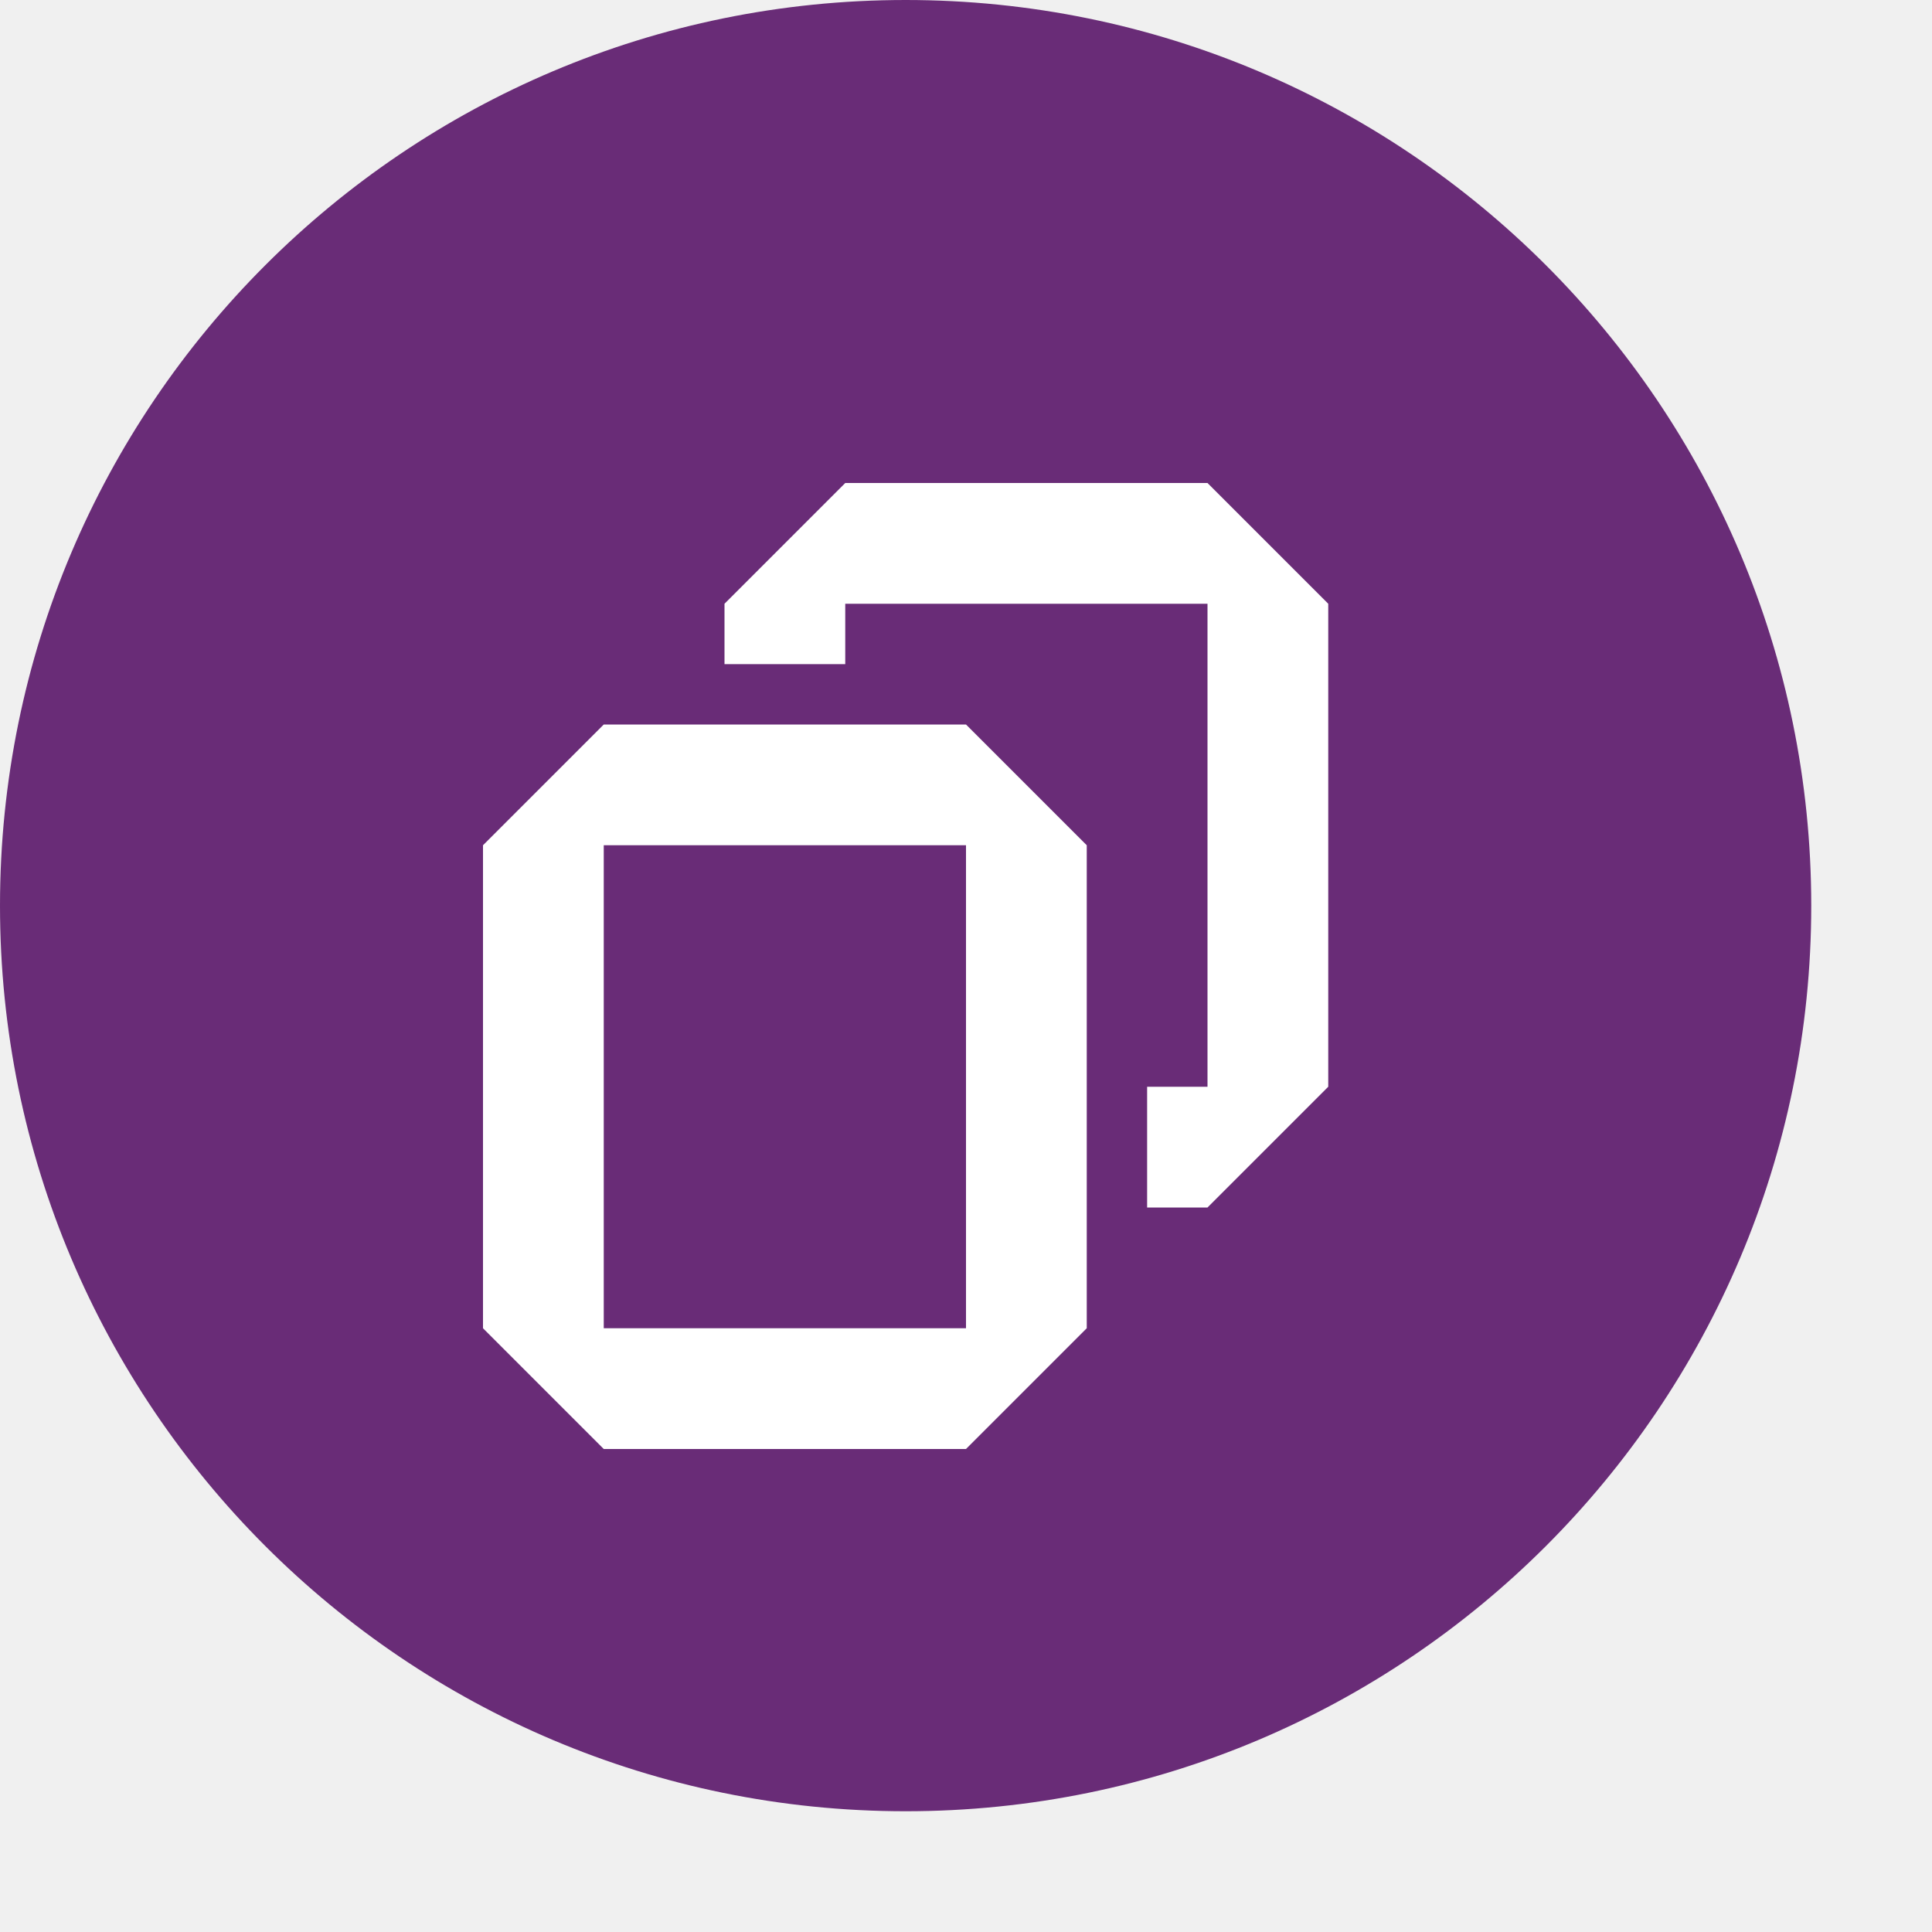
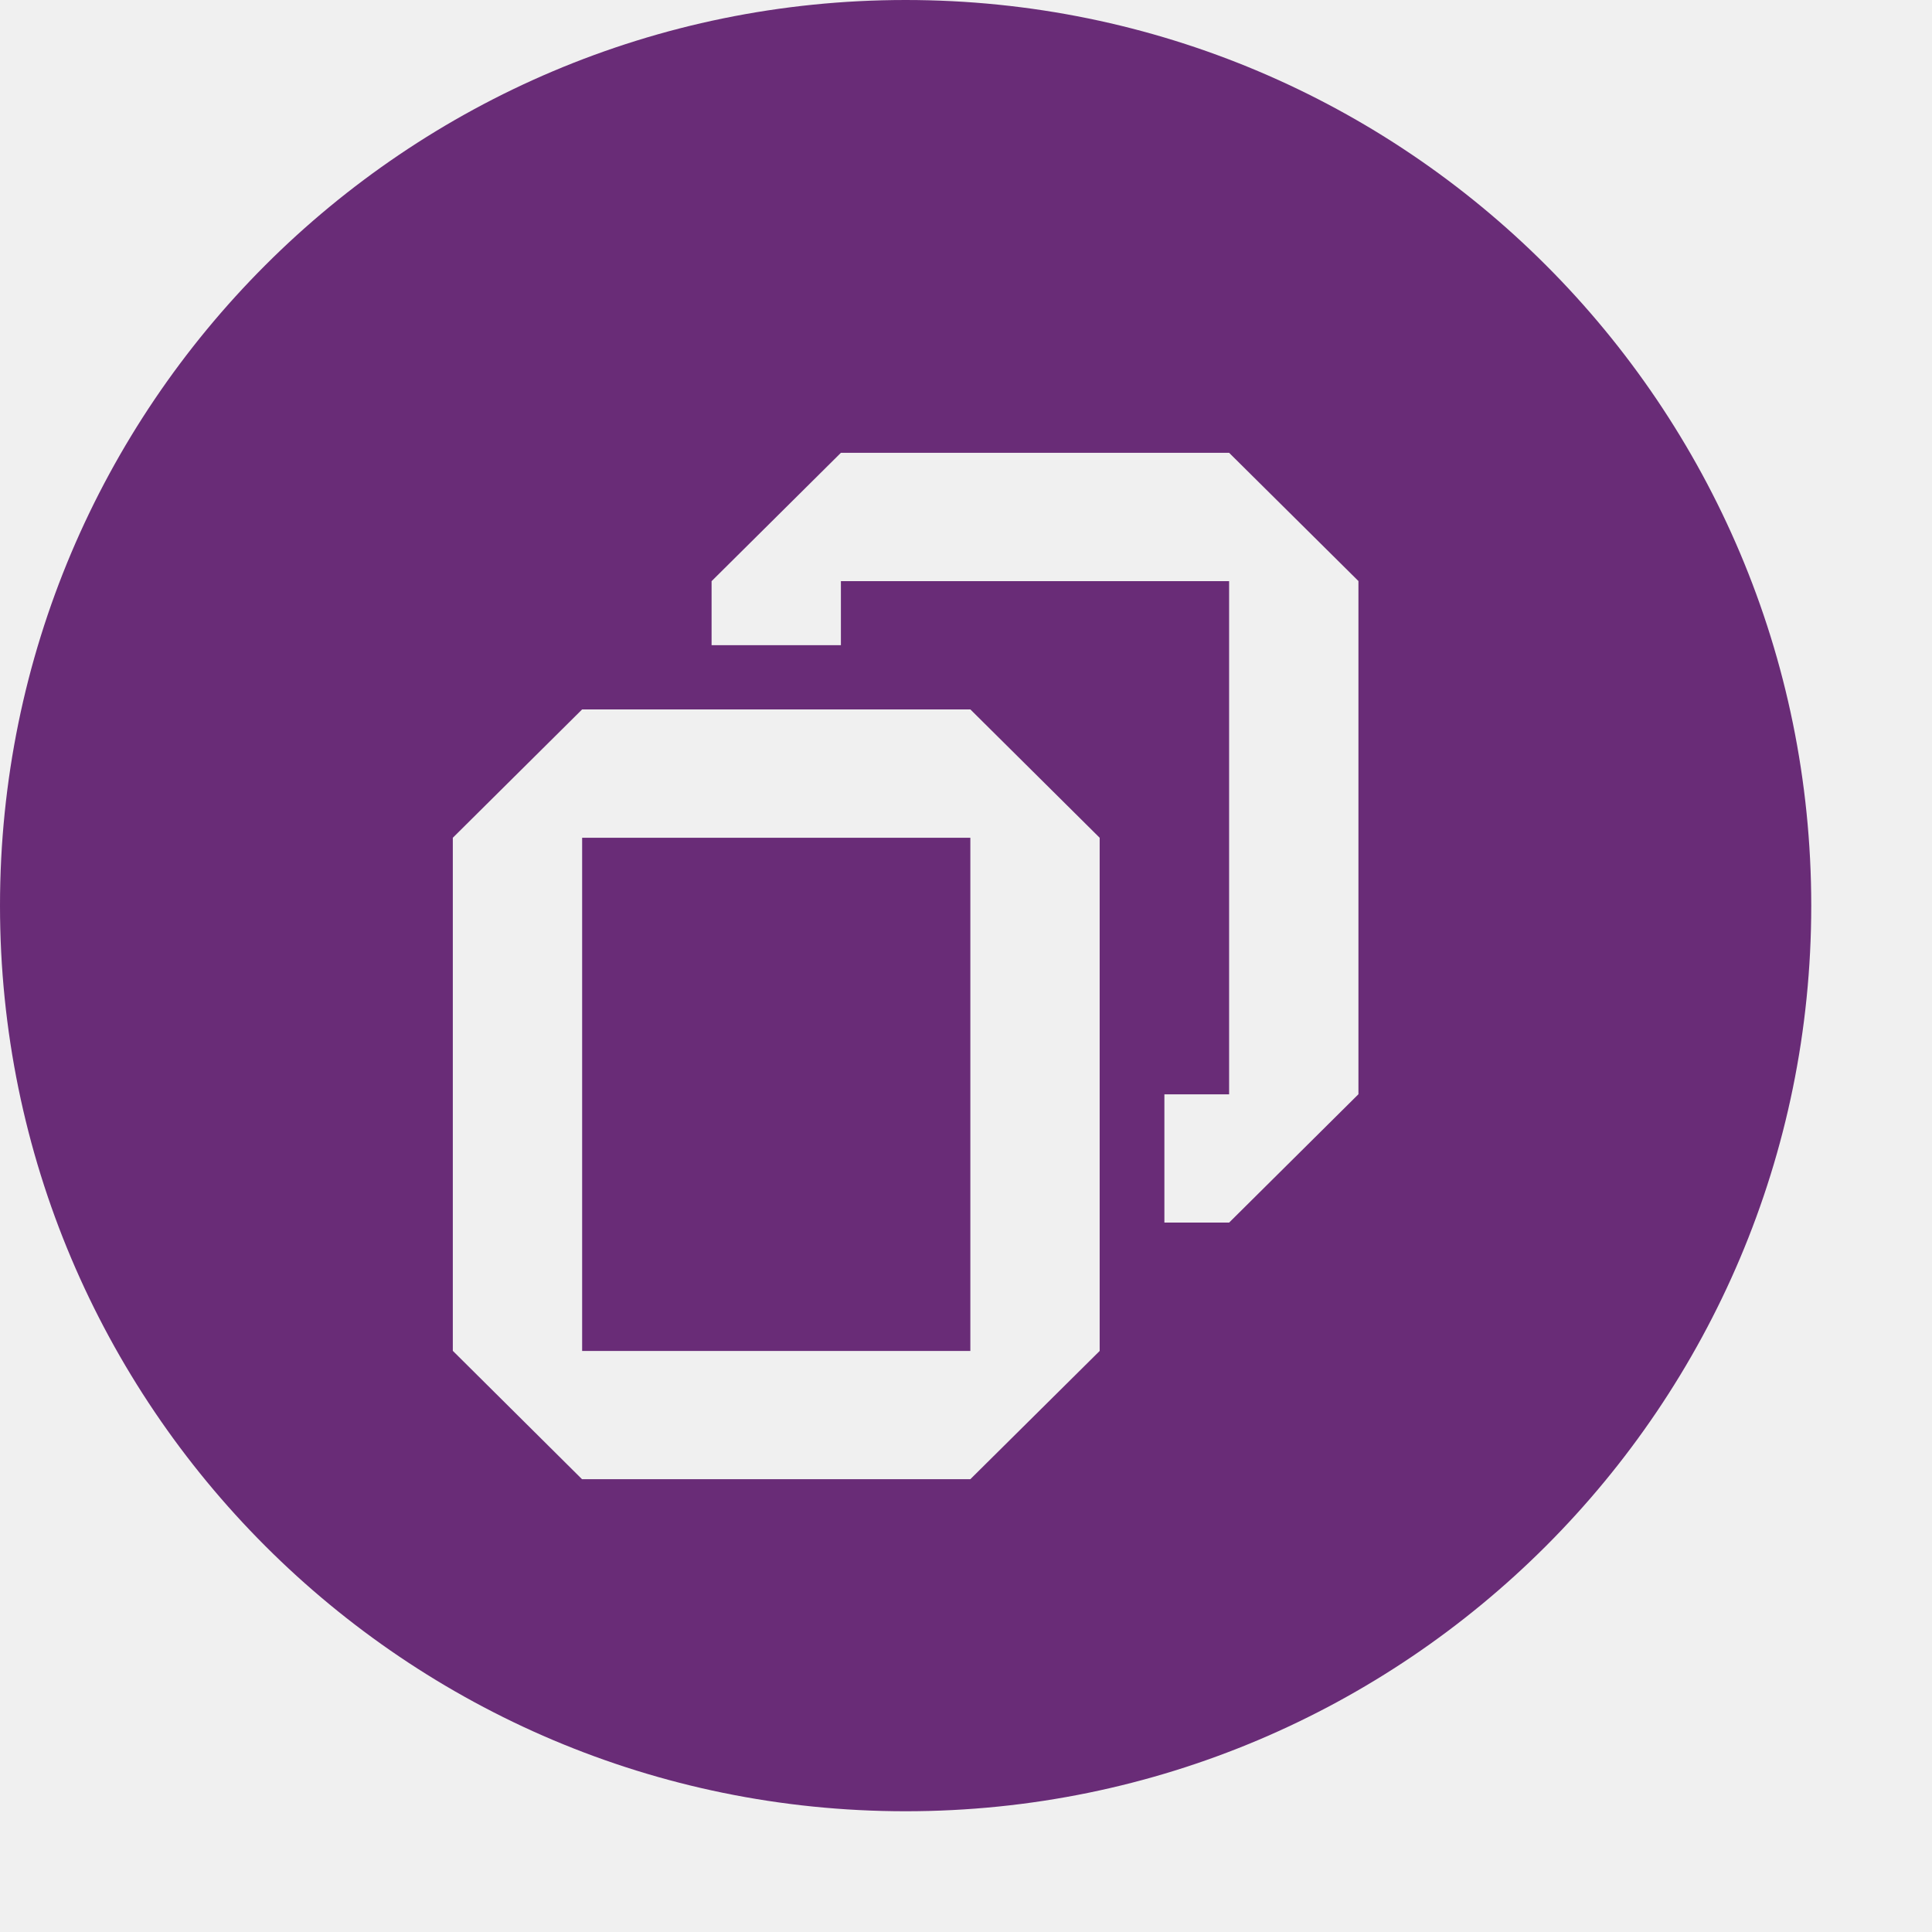
<svg xmlns="http://www.w3.org/2000/svg" width="16" height="16" fill="none" viewBox="0 0 16 16">
-   <circle cx="7.5" cy="7.5" r="7.5" fill="#692C77" />
-   <path fill="white" fill-rule="evenodd" d="M6 5L7 4H10L11 5V9L10 10H9.5V9H10V5H7V5.5H6V5ZM5 6L4 7V11L5 12H8L9 11V7L8 6H5ZM5 11V7H8V11H5Z" clip-rule="evenodd" />
+   <path fill="#692C77" fill-rule="evenodd" d="M7.5 15a7.5 7.5 0 1 0 0-15 7.5 7.5 0 0 0 0 15zM6.964 3.75L5.893 4.813v.53h1.071v-.53h3.215v4.25h-.536v1.062h.536l1.071-1.063v-4.25L10.179 3.75H6.964zM3.75 6.938l1.071-1.063h3.215l1.071 1.063v4.25L8.036 12.25H4.82L3.75 11.187v-4.25zm1.071 0v4.25h3.215v-4.25H4.82z" clip-rule="evenodd" />
</svg>
